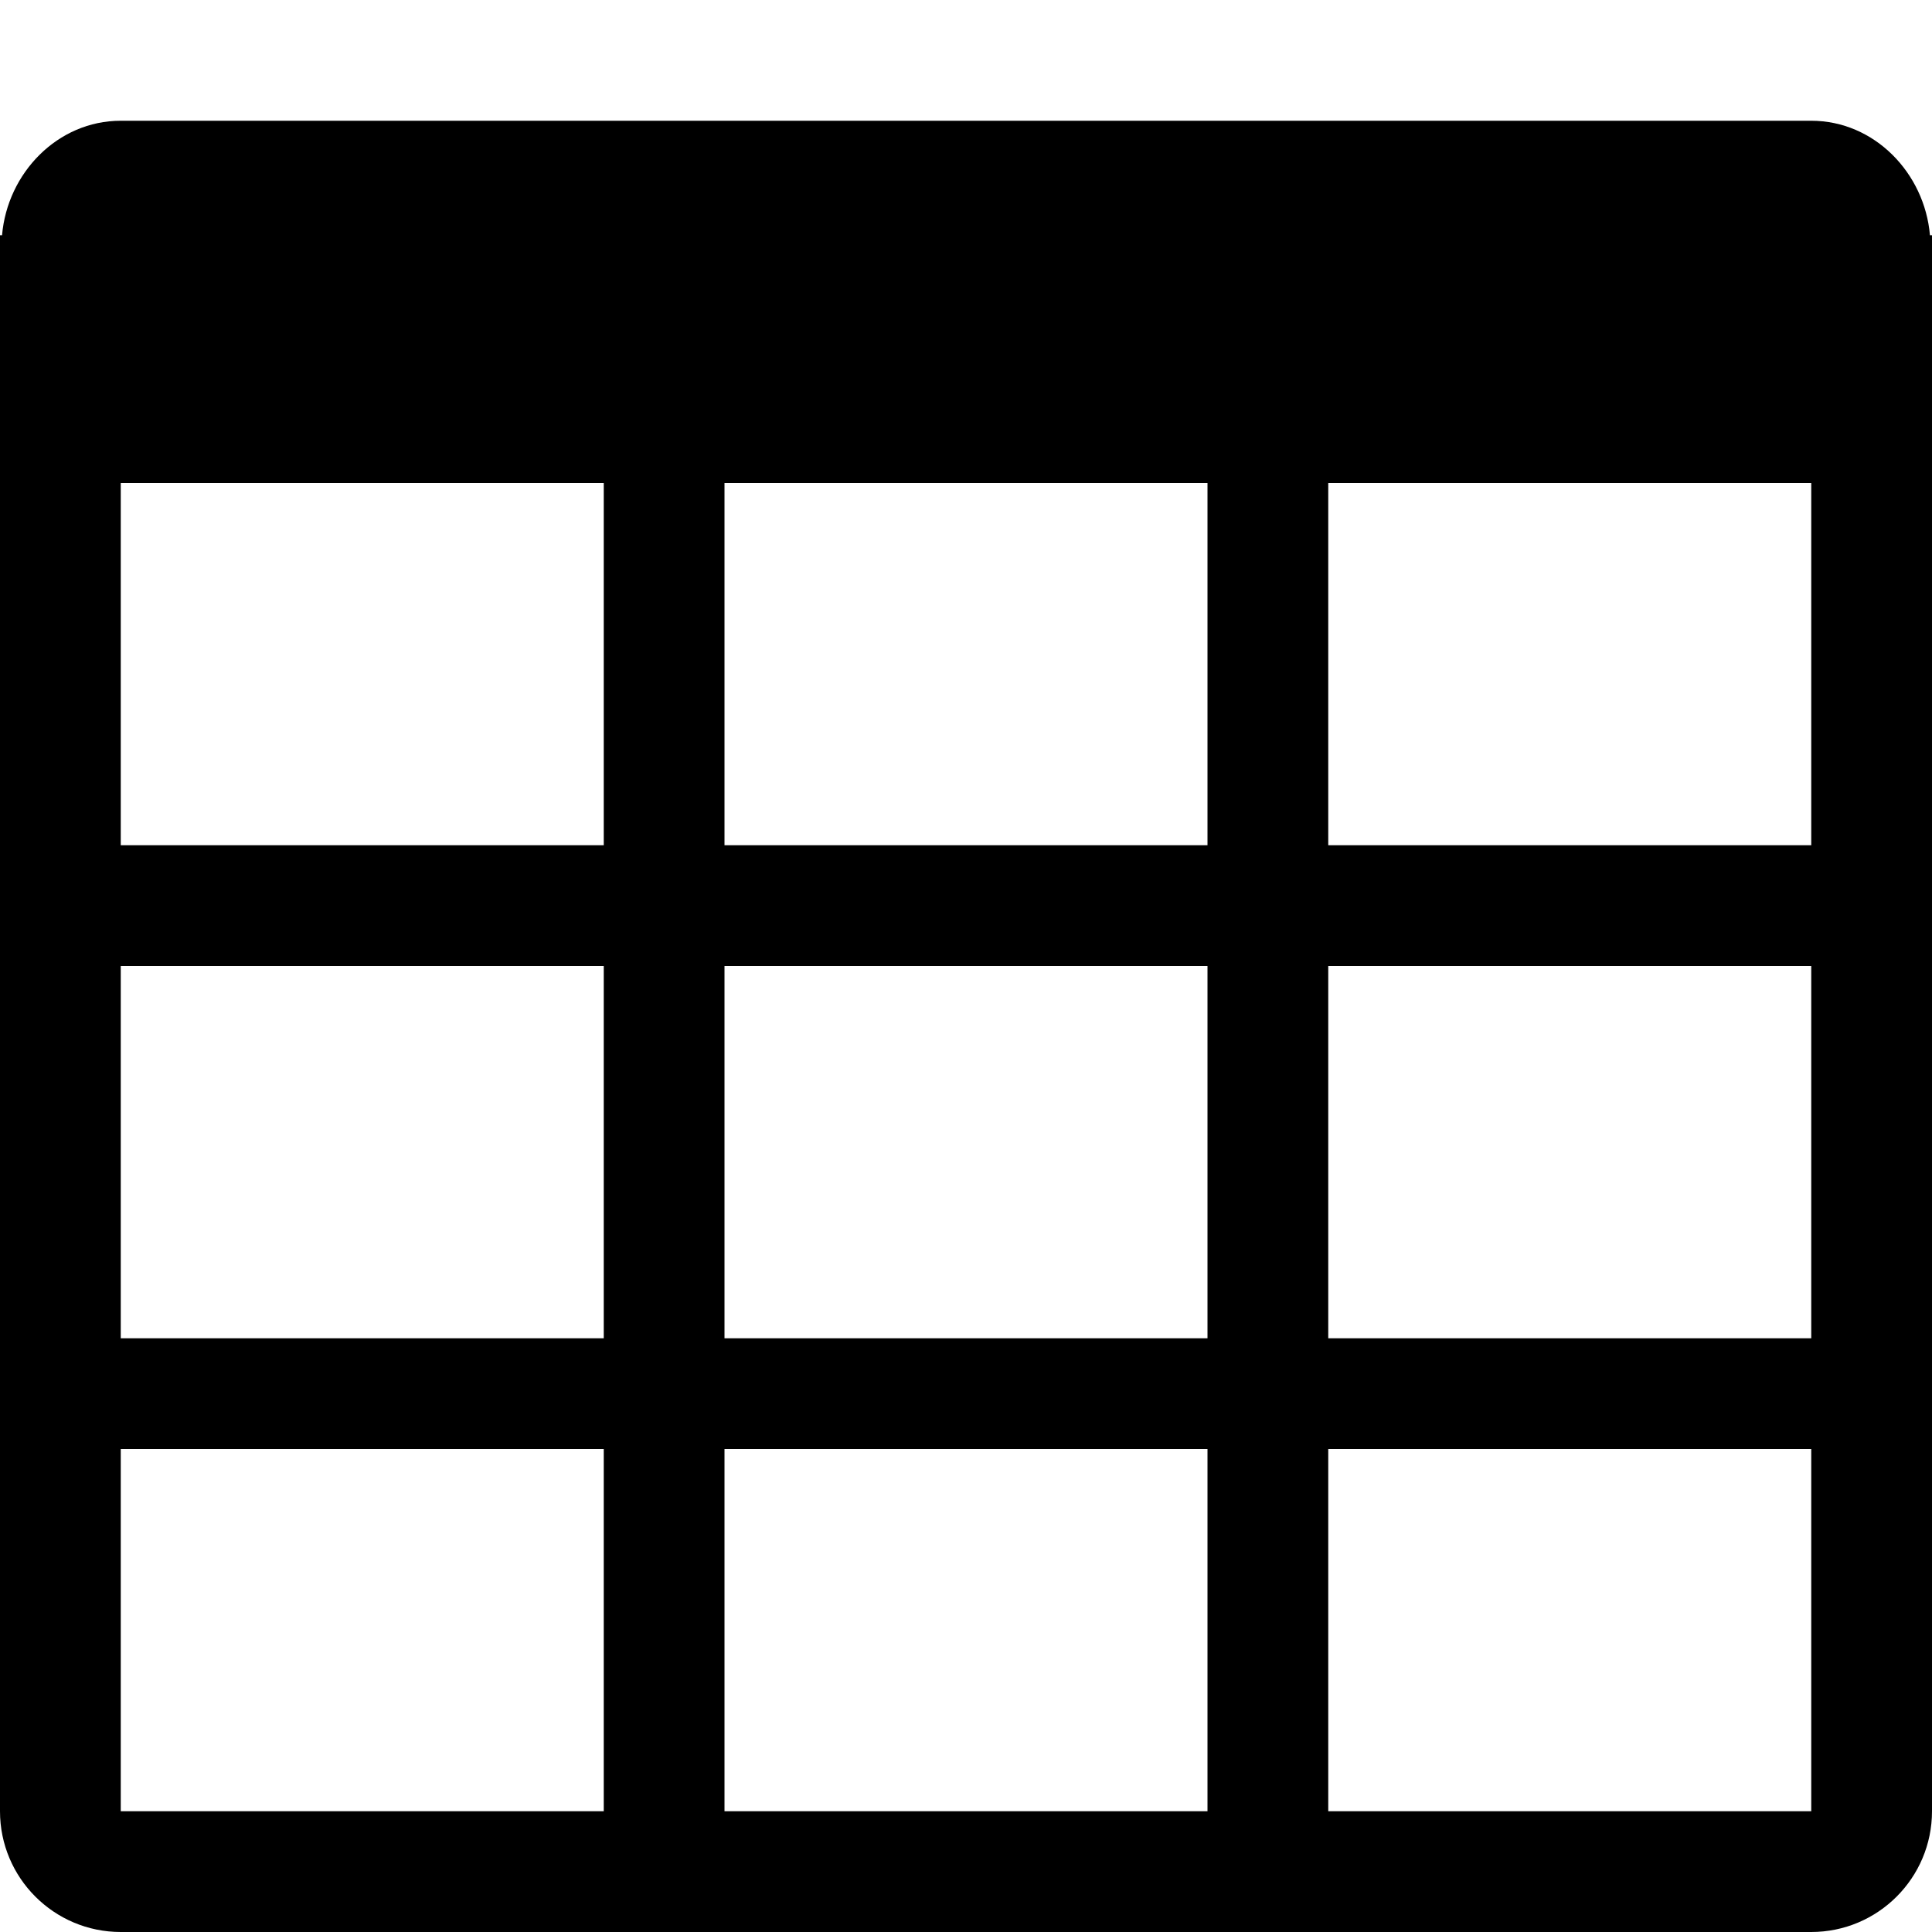
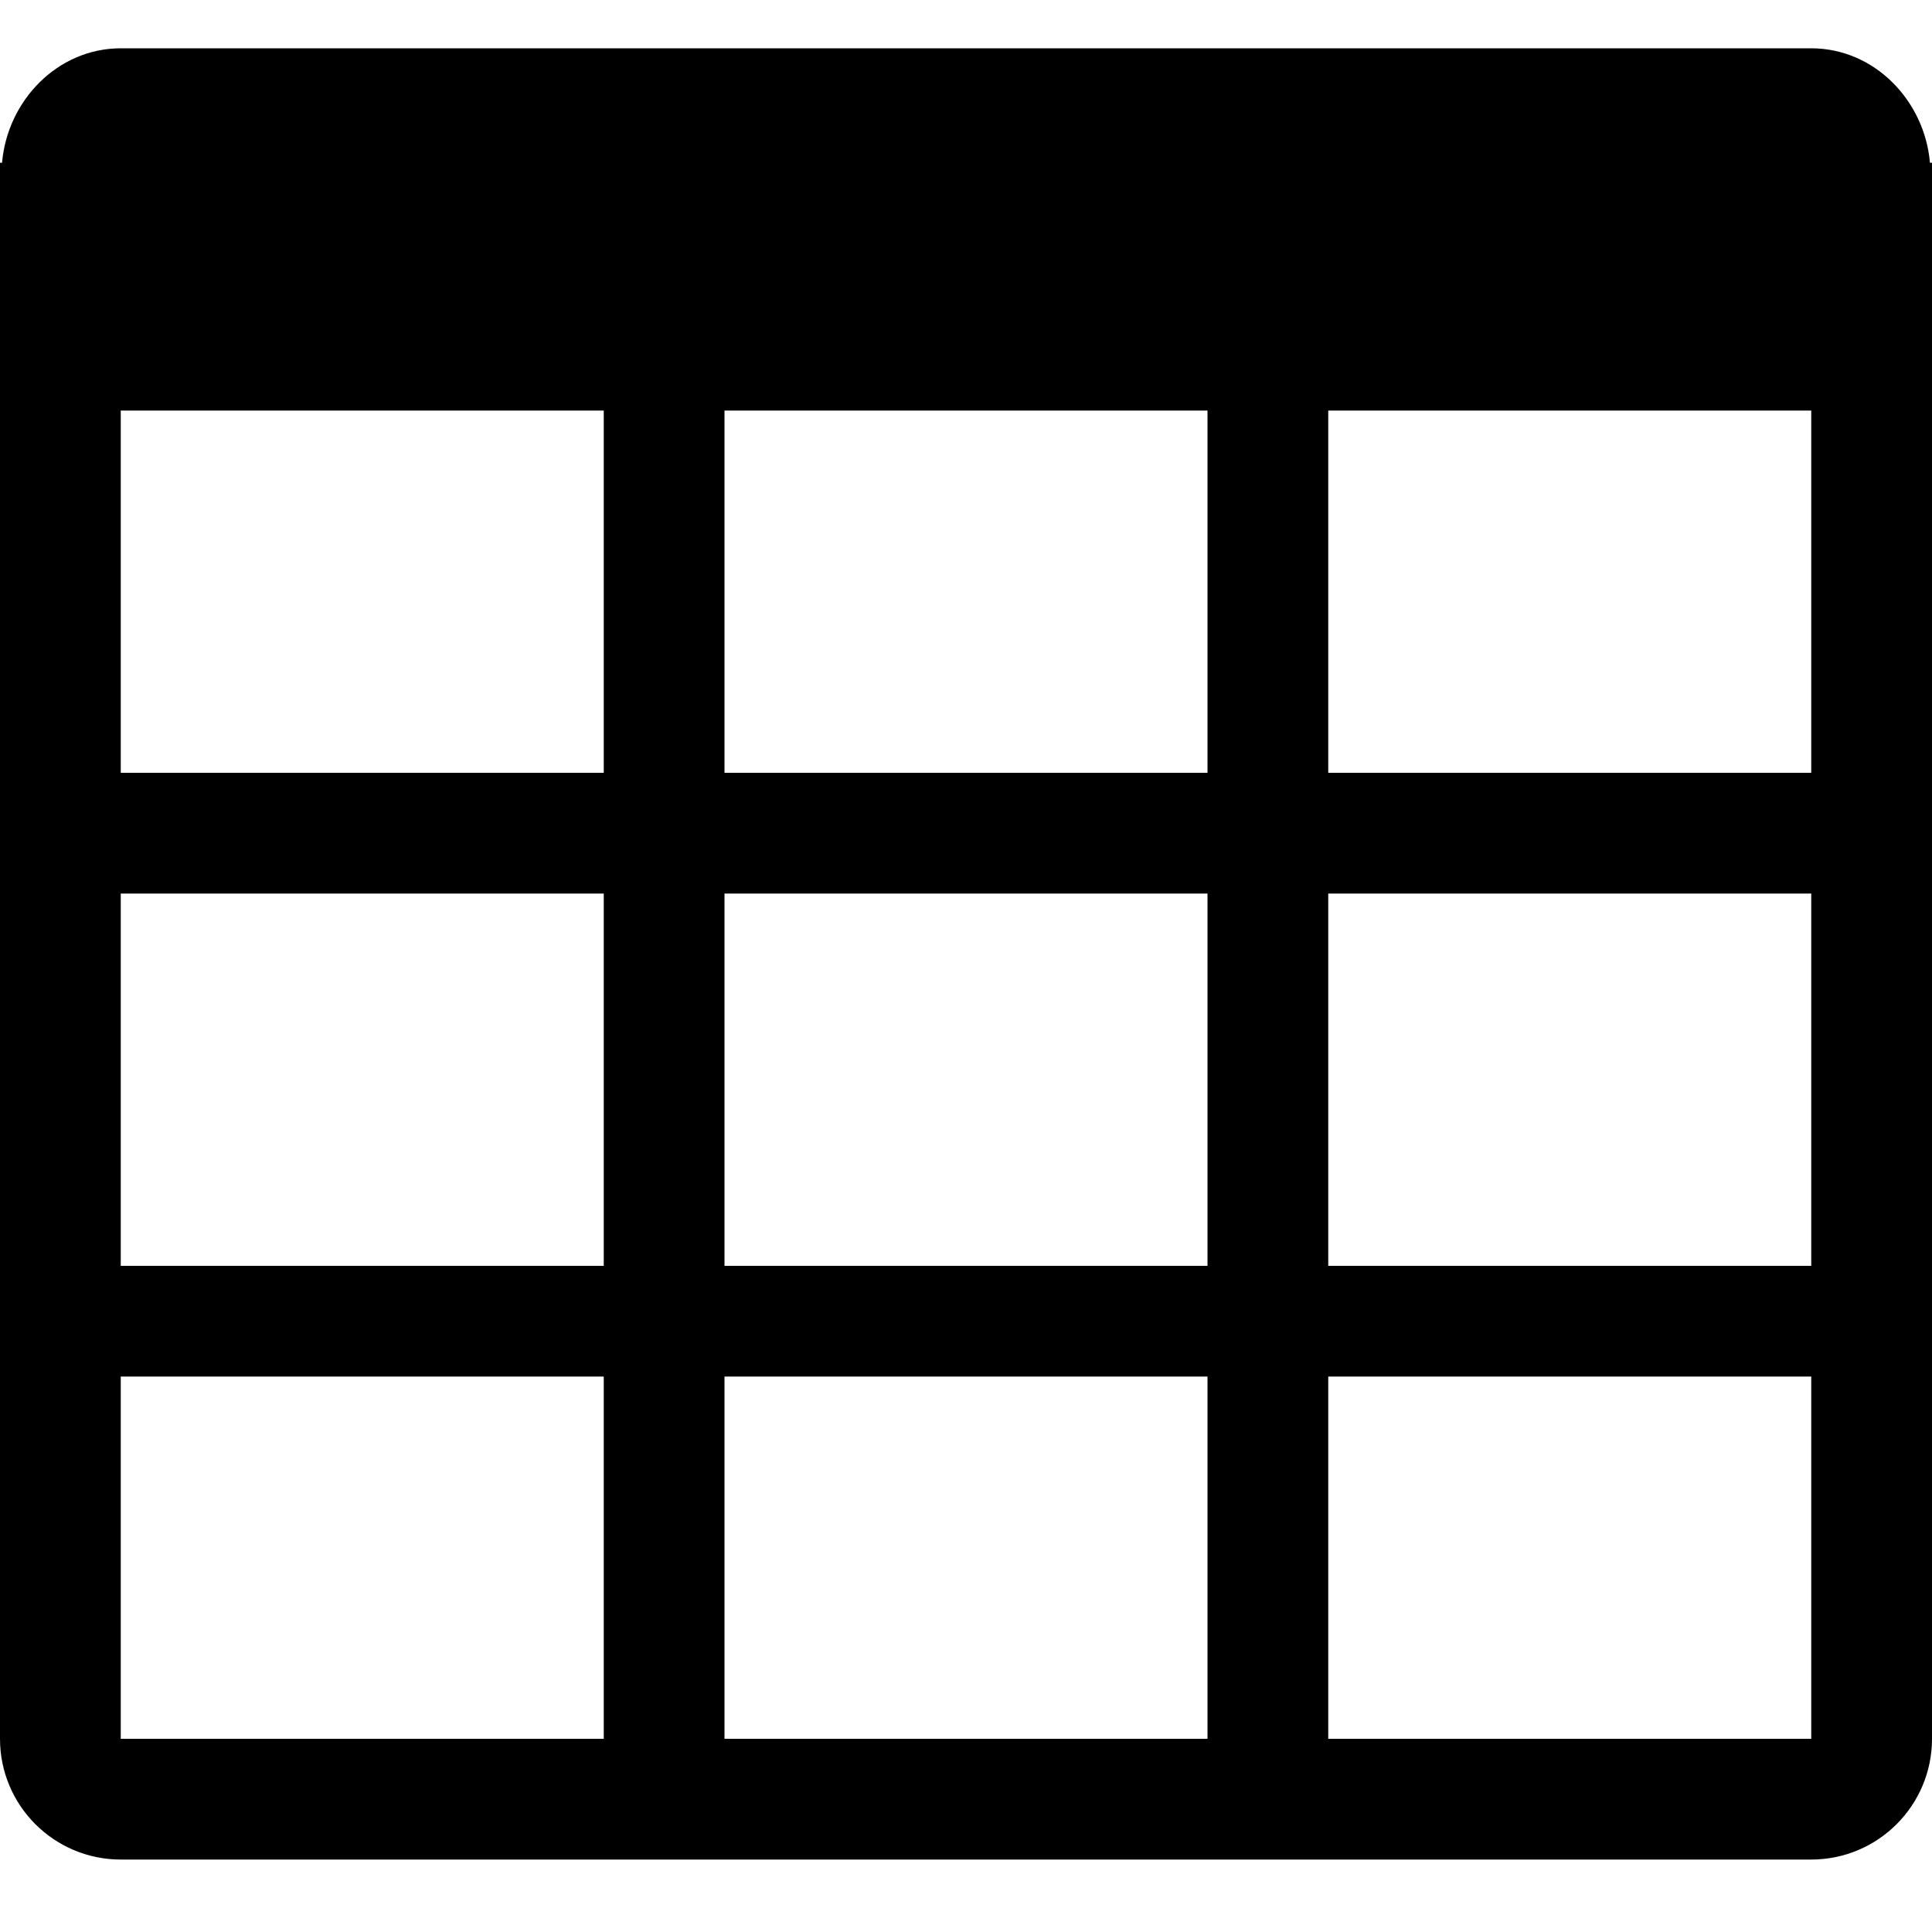
- <svg xmlns="http://www.w3.org/2000/svg" viewBox="0 0 32 32">
+ <svg xmlns="http://www.w3.org/2000/svg" viewBox="0 1.2 32 32">
  <path d="M31.966 3.896C31.878 2.866 31.046 2 30 2H2C.954 2 .122 2.866.034 3.896H0V30a2 2 0 0 0 2 2h28a2 2 0 0 0 2-2V3.896h-.034zM12 14V8h8v6h-8zm8 2v6.166h-8V16h8zM10 8v6H2V8h8zm-8 8h8v6.166H2V16zm0 14v-6h8v6H2zm10 0v-6h8v6h-8zm18 0h-8v-6h8v6zm0-7.834h-8V16h8v6.166zM30 14h-8V8h8v6z" />
</svg>
